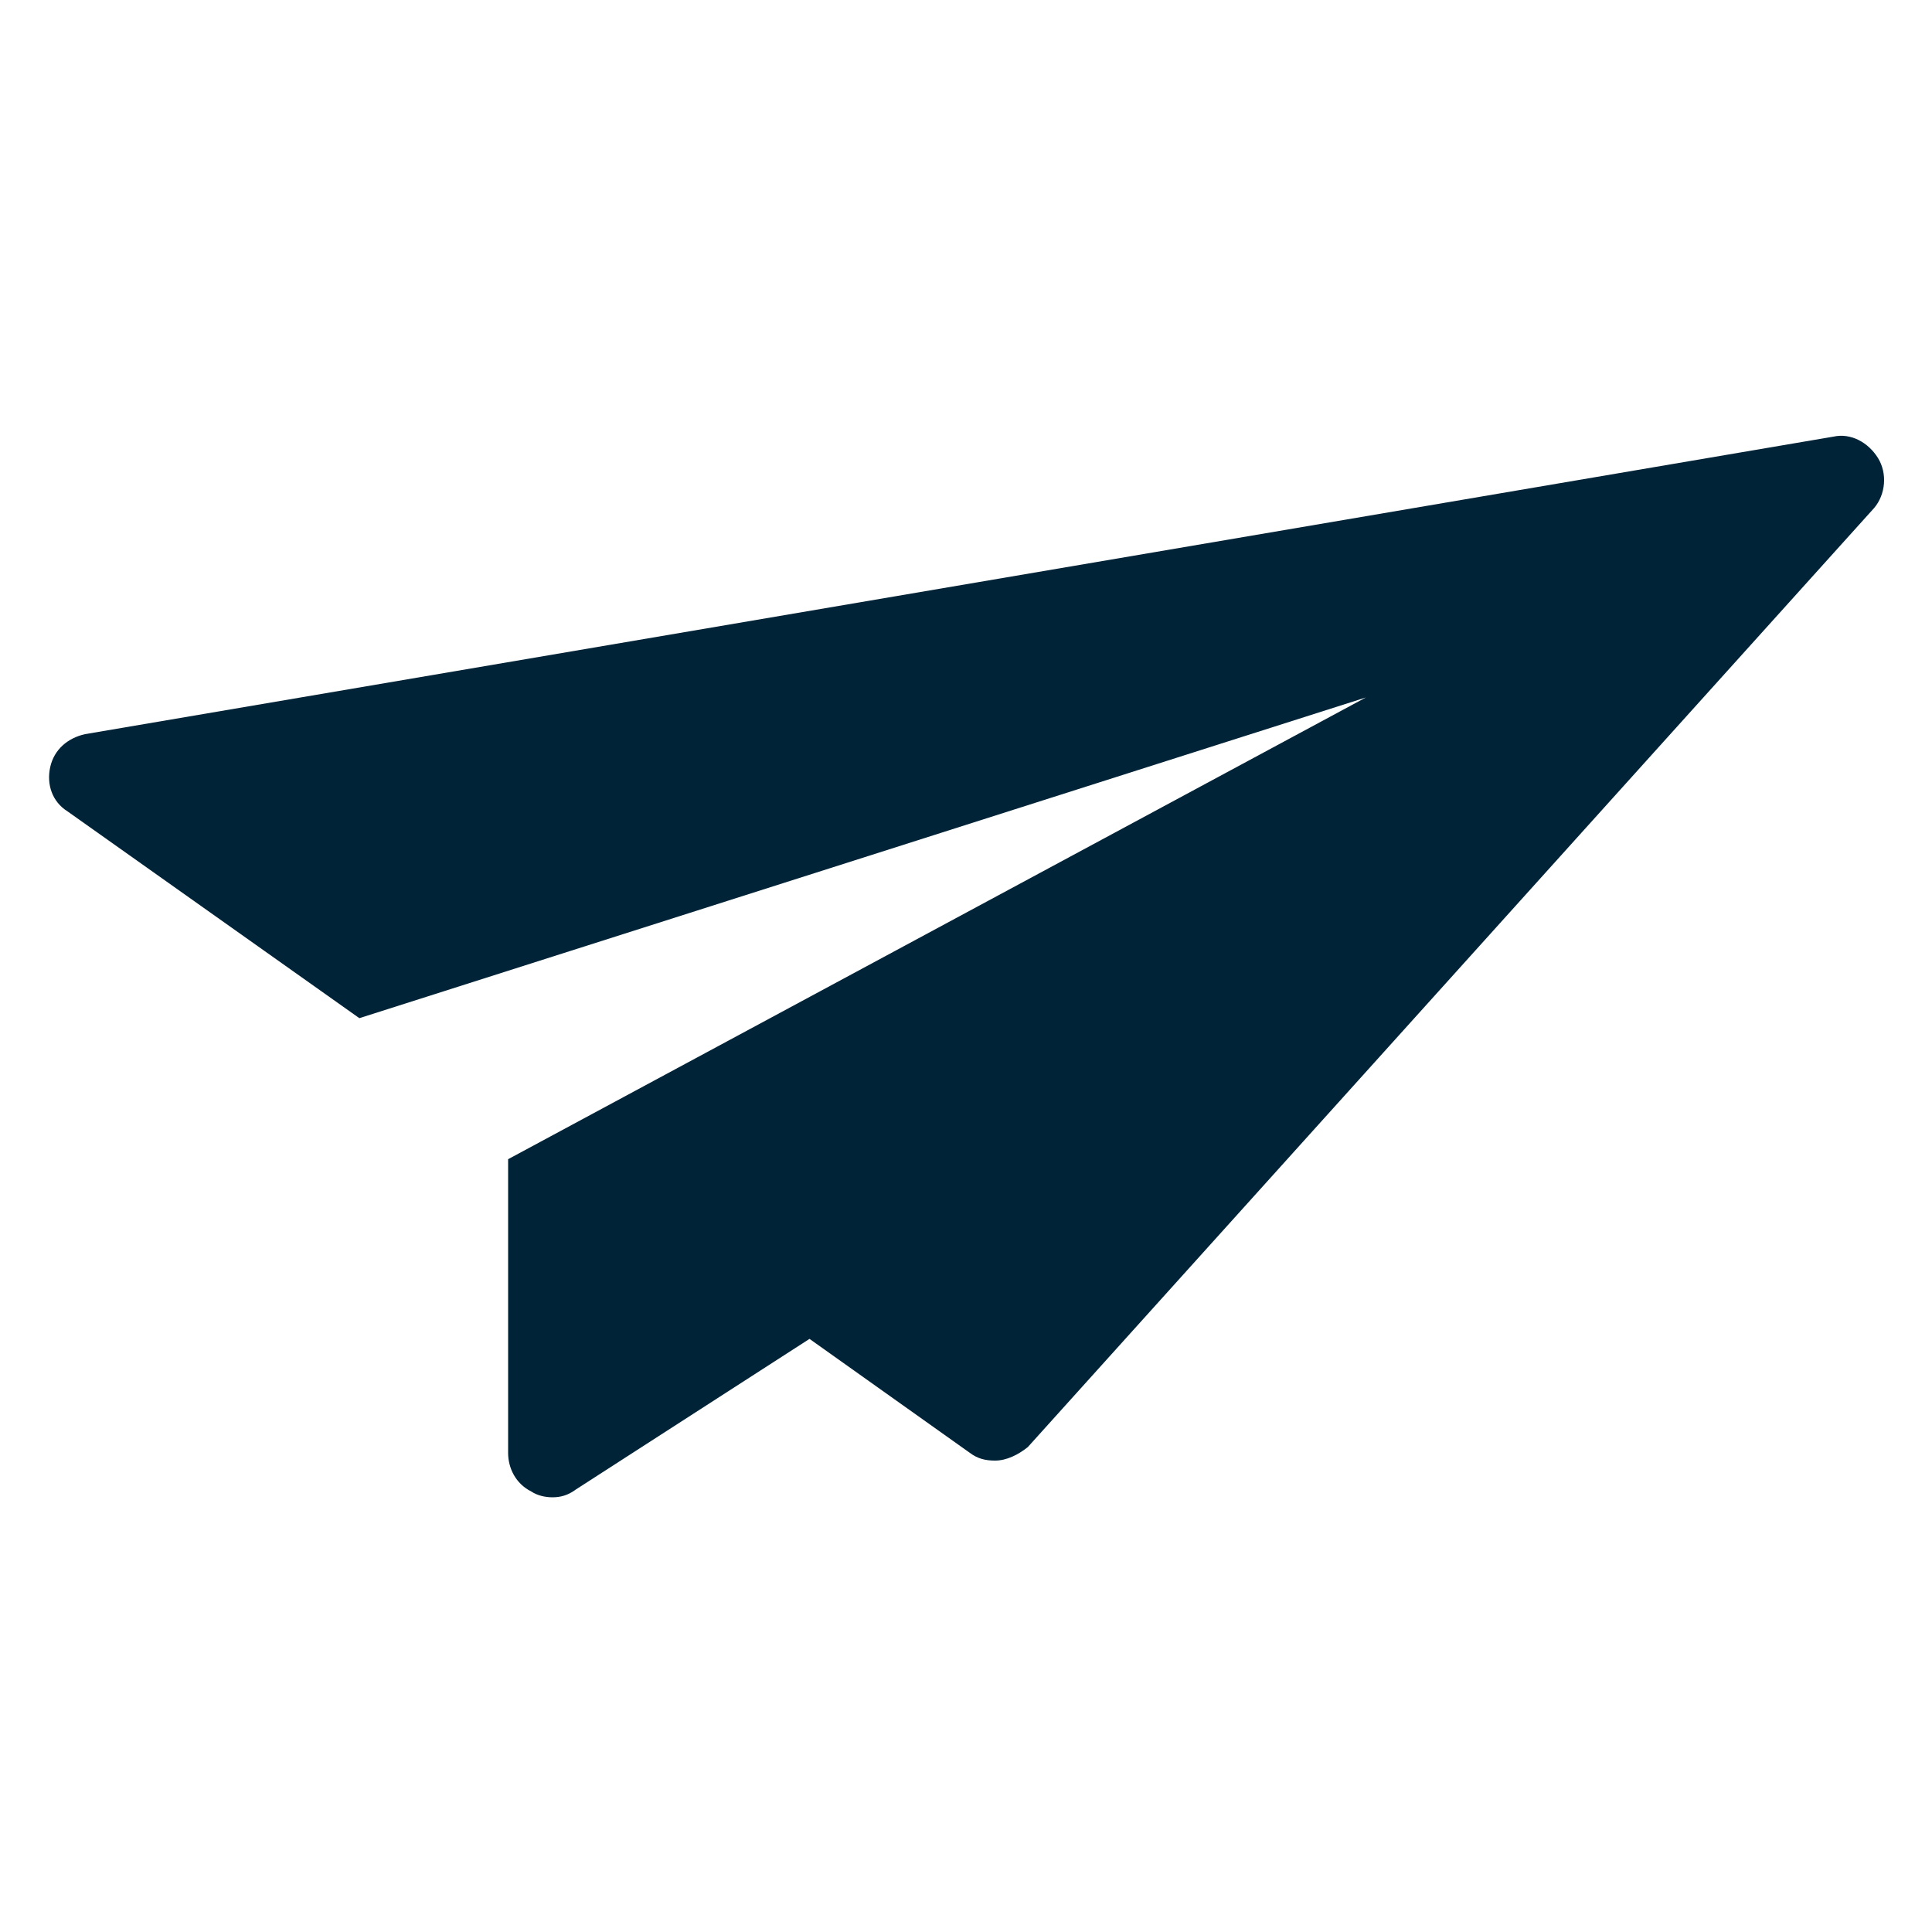
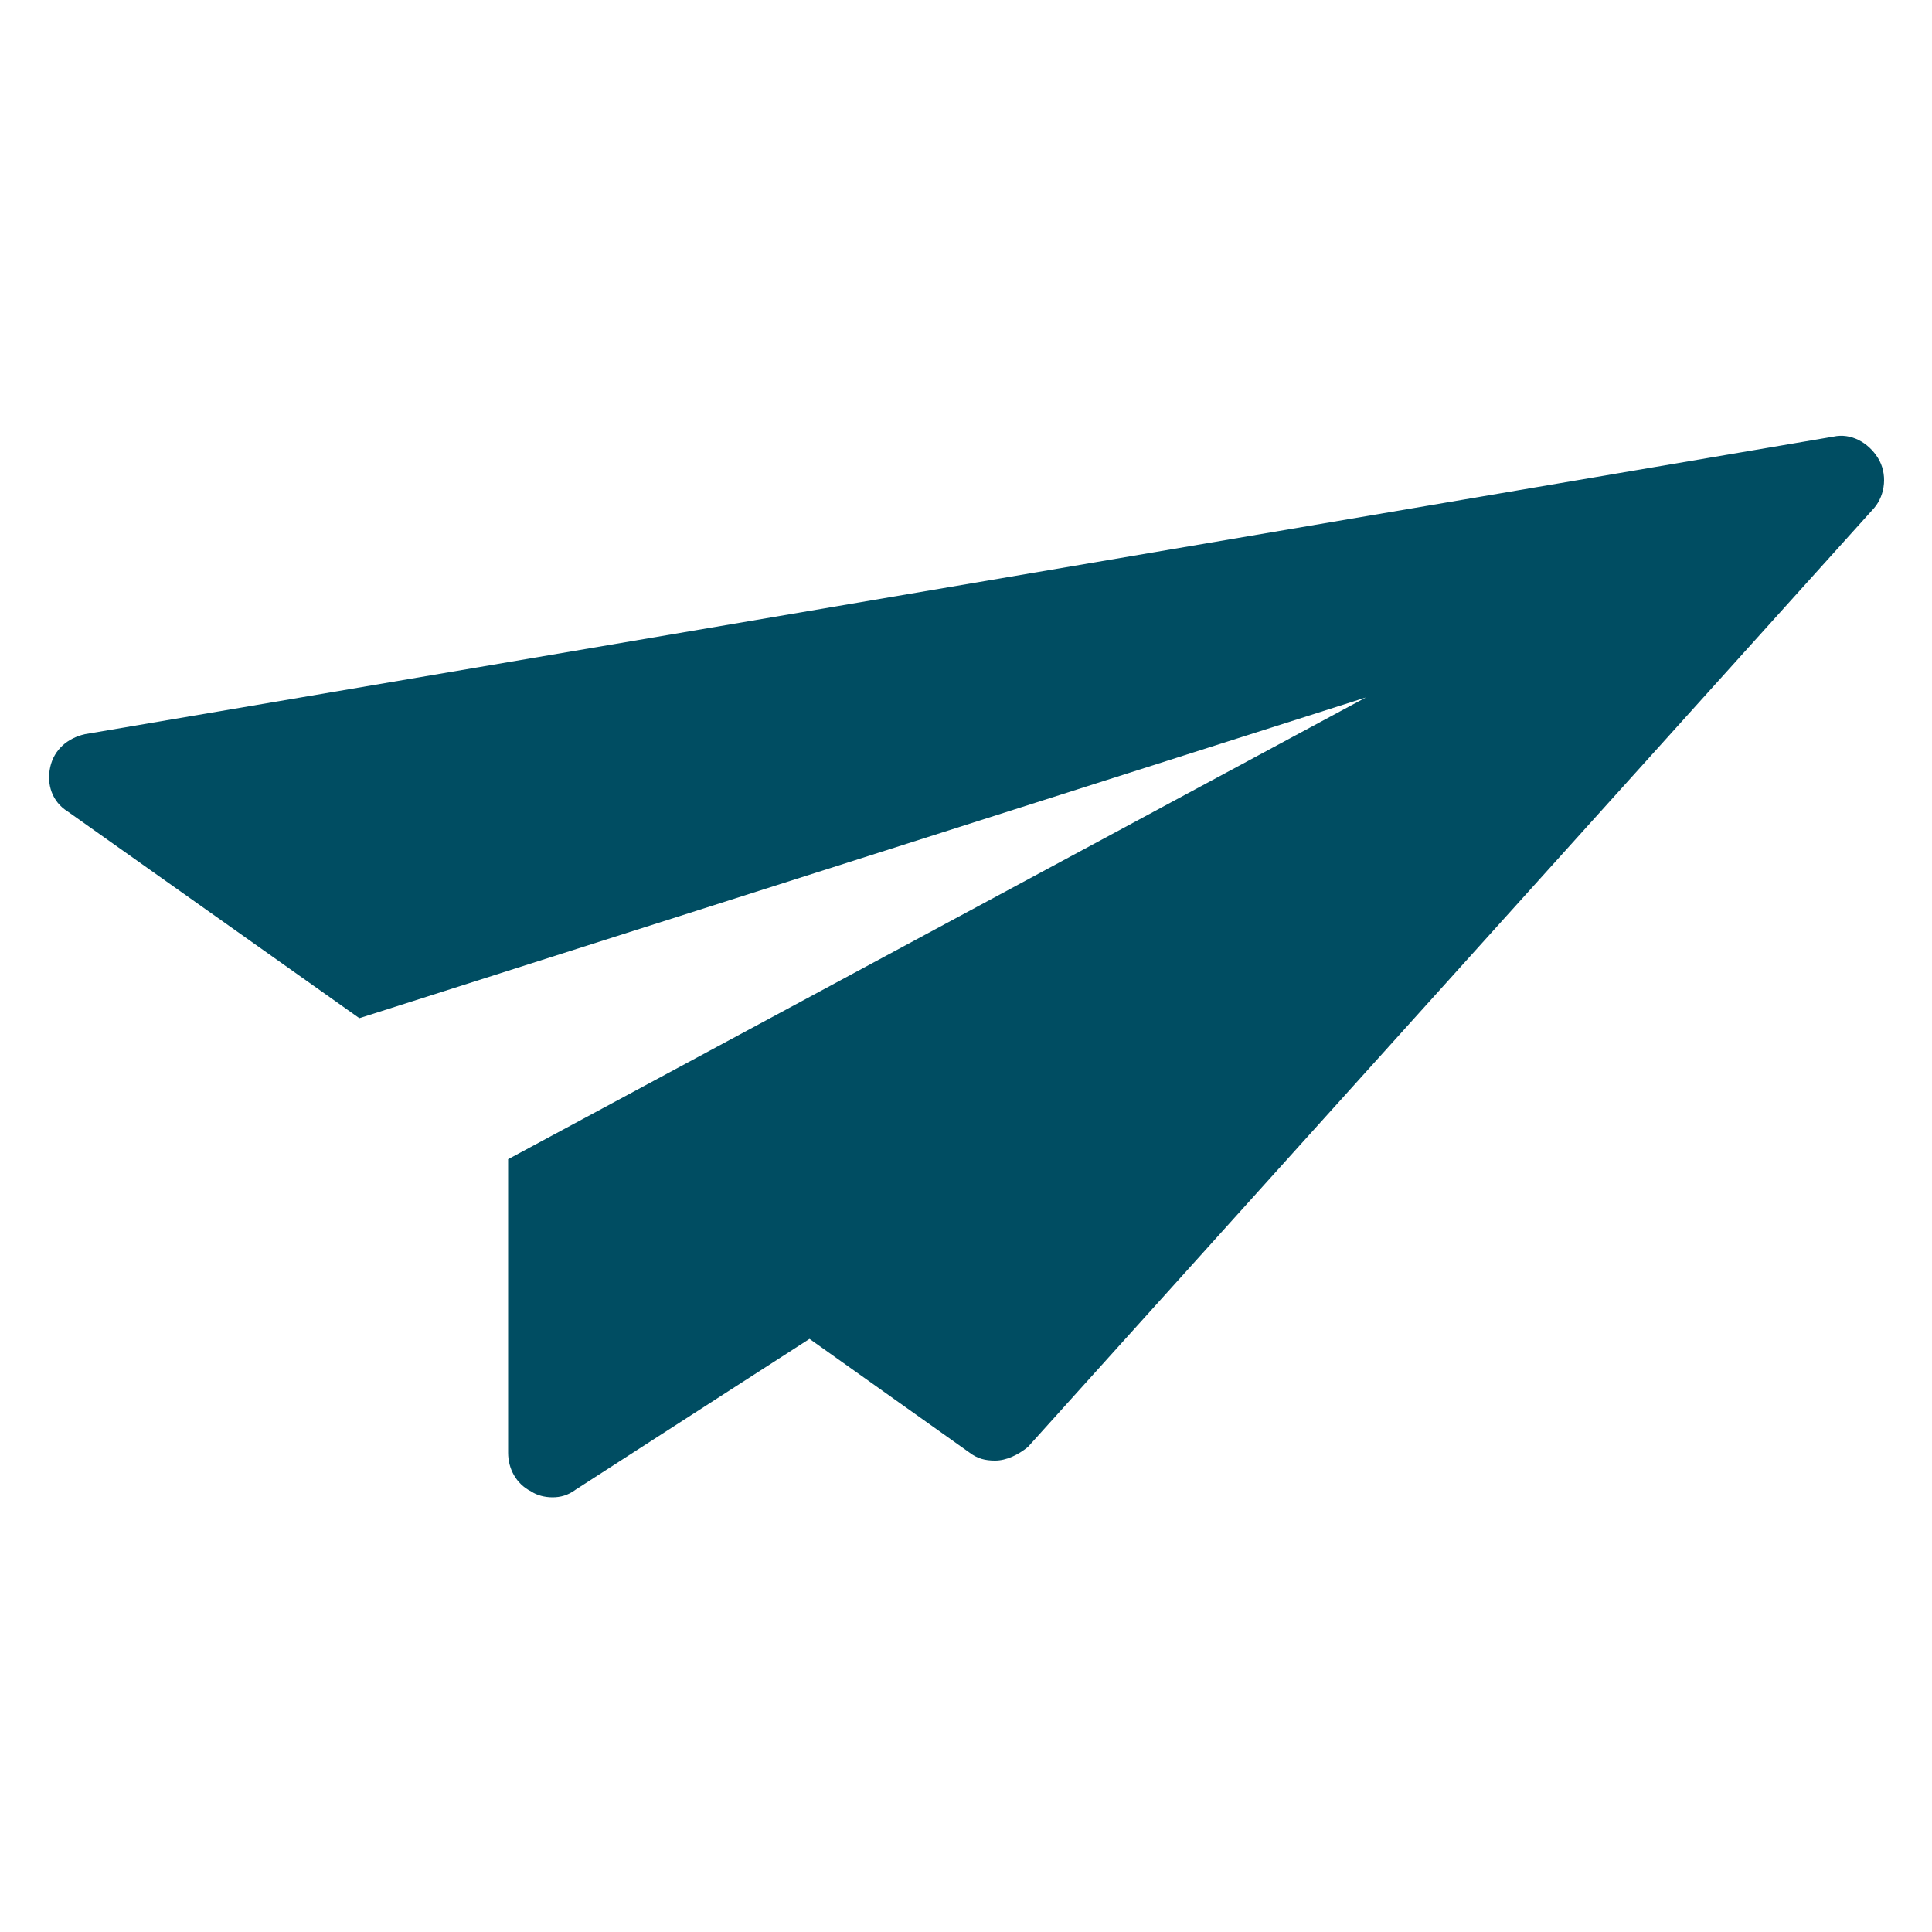
- <svg xmlns="http://www.w3.org/2000/svg" height="100px" width="100px" fill="#002337" version="1.1" x="0px" y="0px" viewBox="0 0 100 100" style="enable-background:new 0 0 100 100;" xml:space="preserve">
+ <svg xmlns="http://www.w3.org/2000/svg" height="100px" width="100px" fill="#004D62" version="1.1" x="0px" y="0px" viewBox="0 0 100 100" style="enable-background:new 0 0 100 100;" xml:space="preserve">
  <g>
    <g>
      <g>
        <path d="M5273.1,2400.1v-2c0-2.8-5-4-9.7-4s-9.7,1.3-9.7,4v2c0,1.8,0.7,3.6,2,4.9l5,4.9c0.3,0.3,0.4,0.6,0.4,1v6.4     c0,0.4,0.2,0.7,0.6,0.8l2.9,0.9c0.5,0.1,1-0.2,1-0.8v-7.2c0-0.4,0.2-0.7,0.4-1l5.1-5C5272.4,2403.7,5273.1,2401.9,5273.1,2400.1z      M5263.4,2400c-4.8,0-7.4-1.3-7.5-1.8v0c0.1-0.5,2.7-1.8,7.5-1.8c4.8,0,7.3,1.3,7.5,1.8C5270.7,2398.7,5268.2,2400,5263.4,2400z" />
        <path d="M5268.4,2410.3c-0.6,0-1,0.4-1,1c0,0.6,0.4,1,1,1h4.3c0.6,0,1-0.4,1-1c0-0.6-0.4-1-1-1H5268.4z" />
        <path d="M5272.7,2413.7h-4.3c-0.6,0-1,0.4-1,1c0,0.6,0.4,1,1,1h4.3c0.6,0,1-0.4,1-1C5273.7,2414.1,5273.3,2413.7,5272.7,2413.7z" />
        <path d="M5272.7,2417h-4.3c-0.6,0-1,0.4-1,1c0,0.6,0.4,1,1,1h4.3c0.6,0,1-0.4,1-1C5273.7,2417.5,5273.3,2417,5272.7,2417z" />
      </g>
      <path d="M97.2,23.7c-0.5-0.8-1.4-1.3-2.3-1.1L4.4,38c-0.9,0.2-1.6,0.8-1.8,1.7c-0.2,0.9,0.1,1.8,0.9,2.3l15.1,10.7l52.1-16.6    L26.3,60v15.2c0,0.8,0.4,1.6,1.2,2c0.3,0.2,0.7,0.3,1.1,0.3c0.4,0,0.8-0.1,1.2-0.4l12.1-7.8l8.3,5.9c0.4,0.3,0.8,0.4,1.3,0.4    c0.6,0,1.2-0.3,1.7-0.7l43.8-48.6C97.6,25.6,97.7,24.5,97.2,23.7z" />
    </g>
  </g>
</svg>
